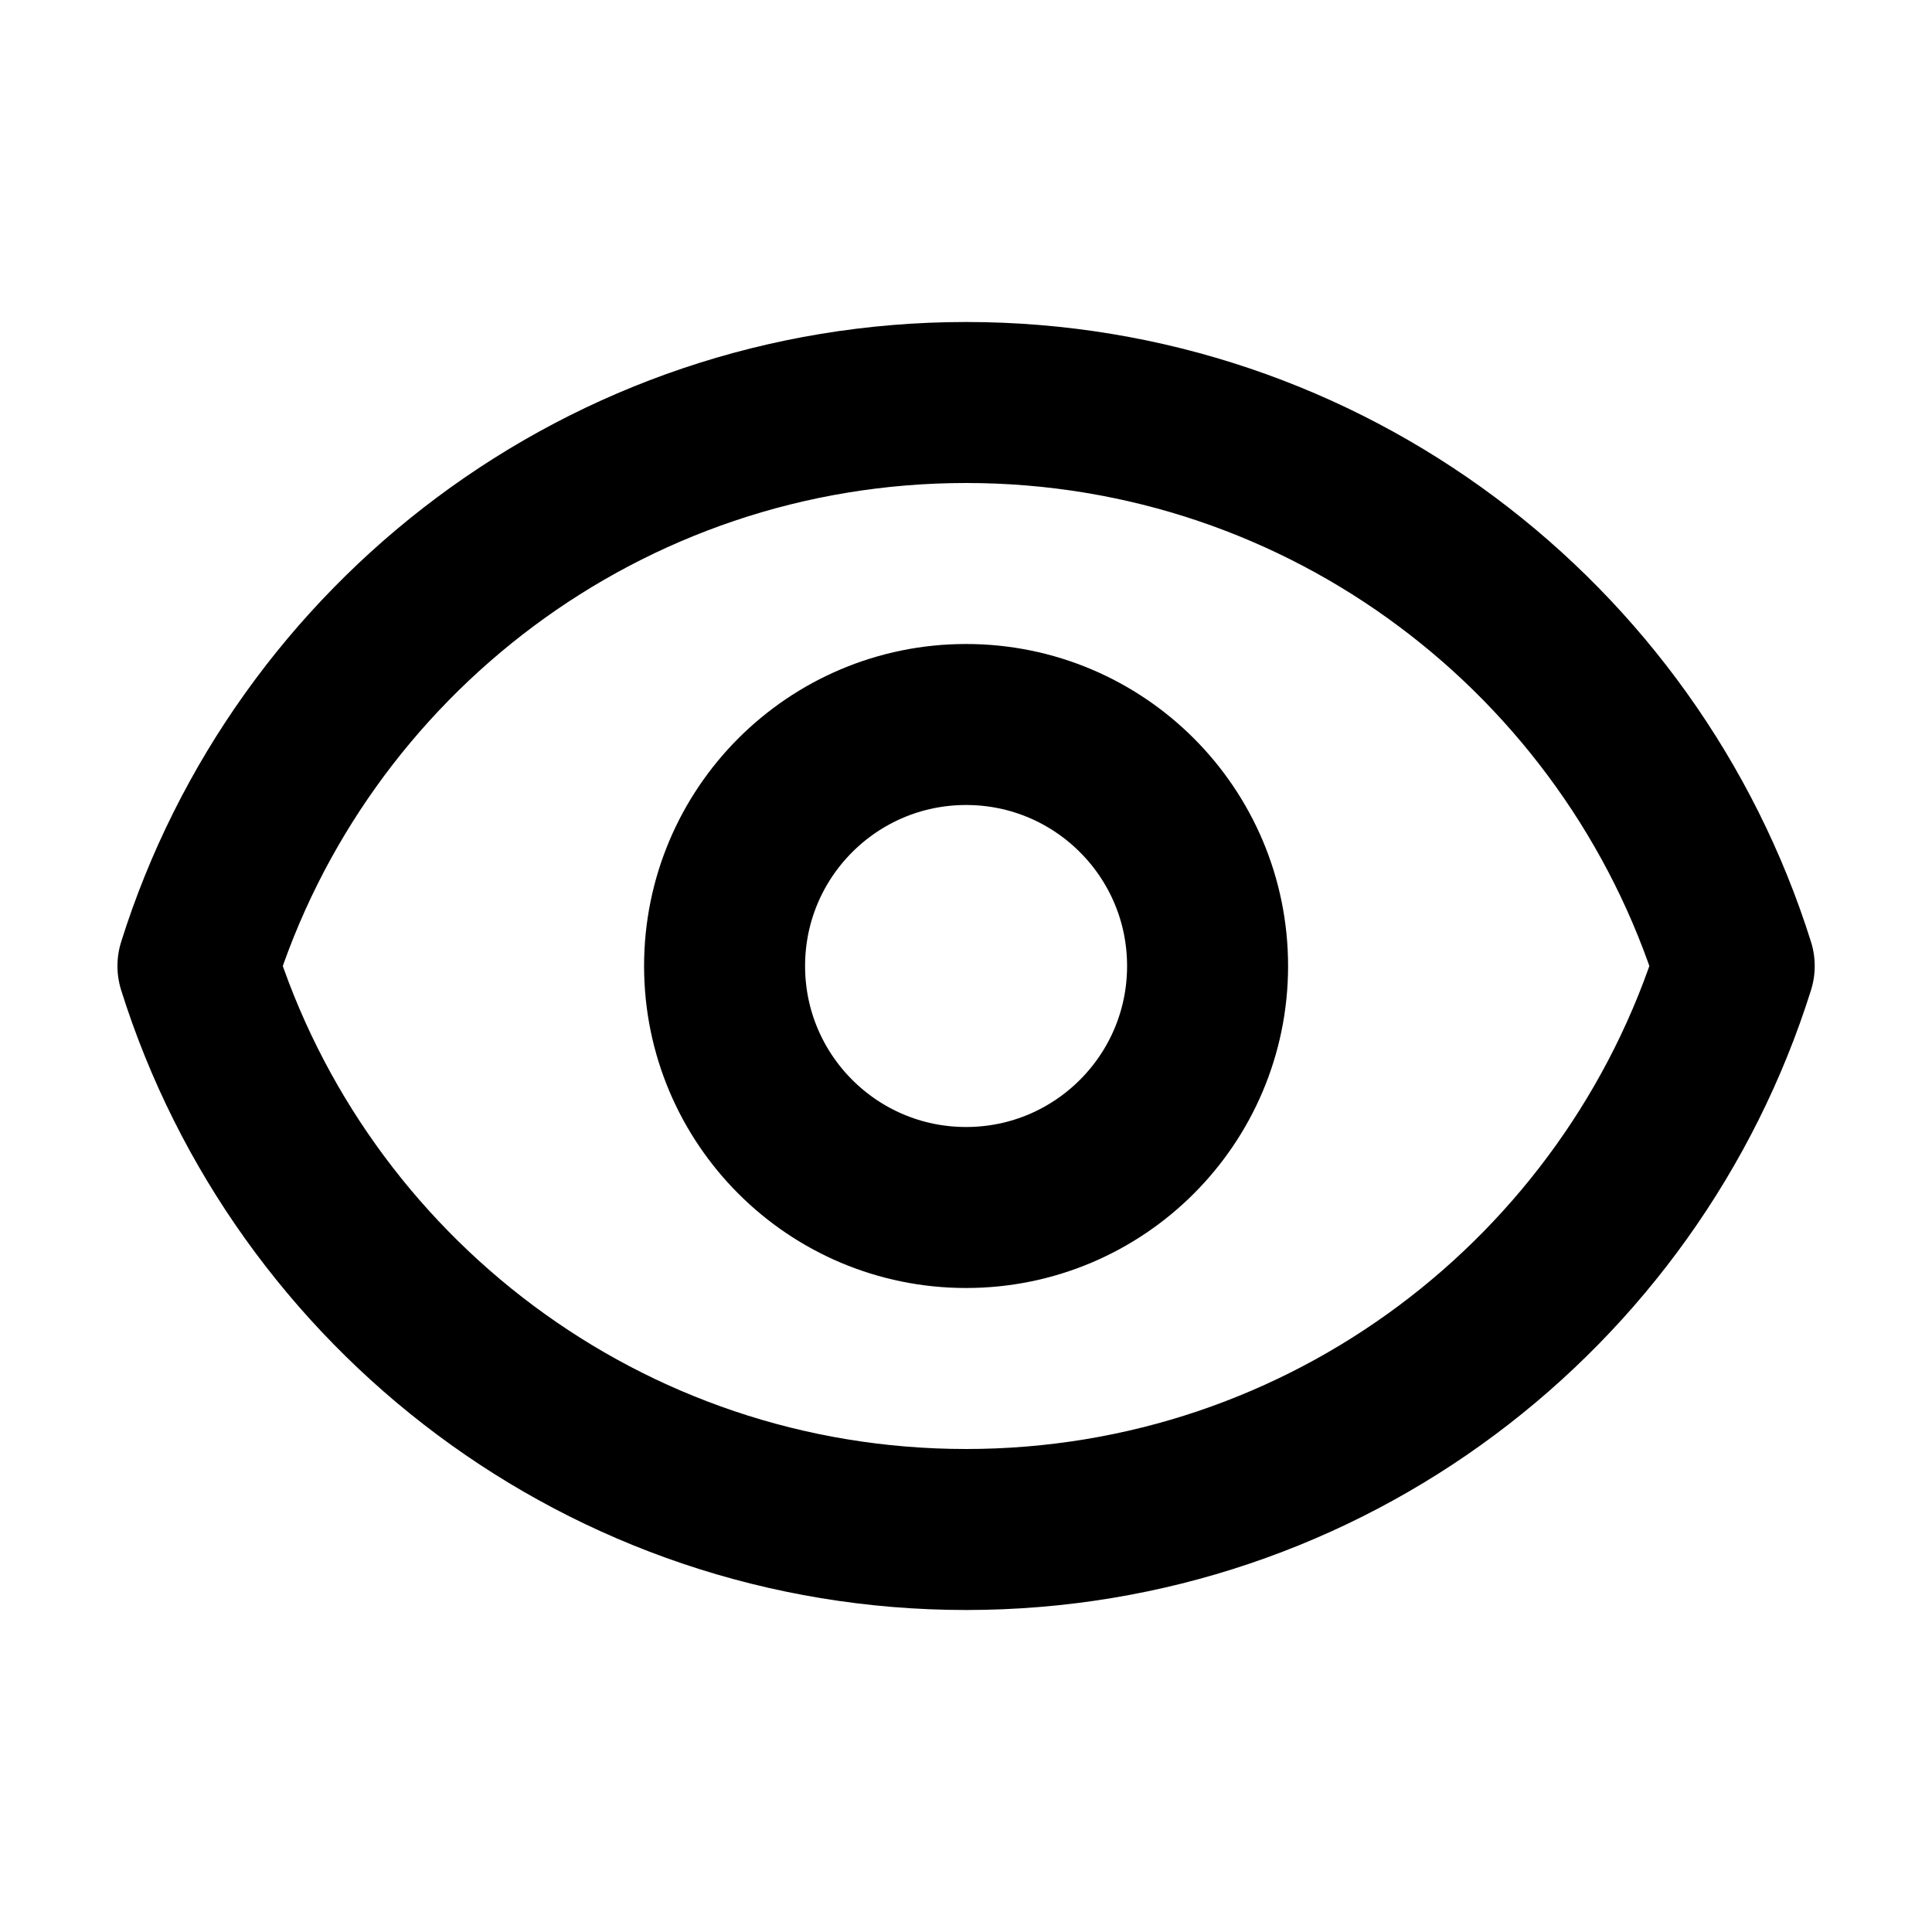
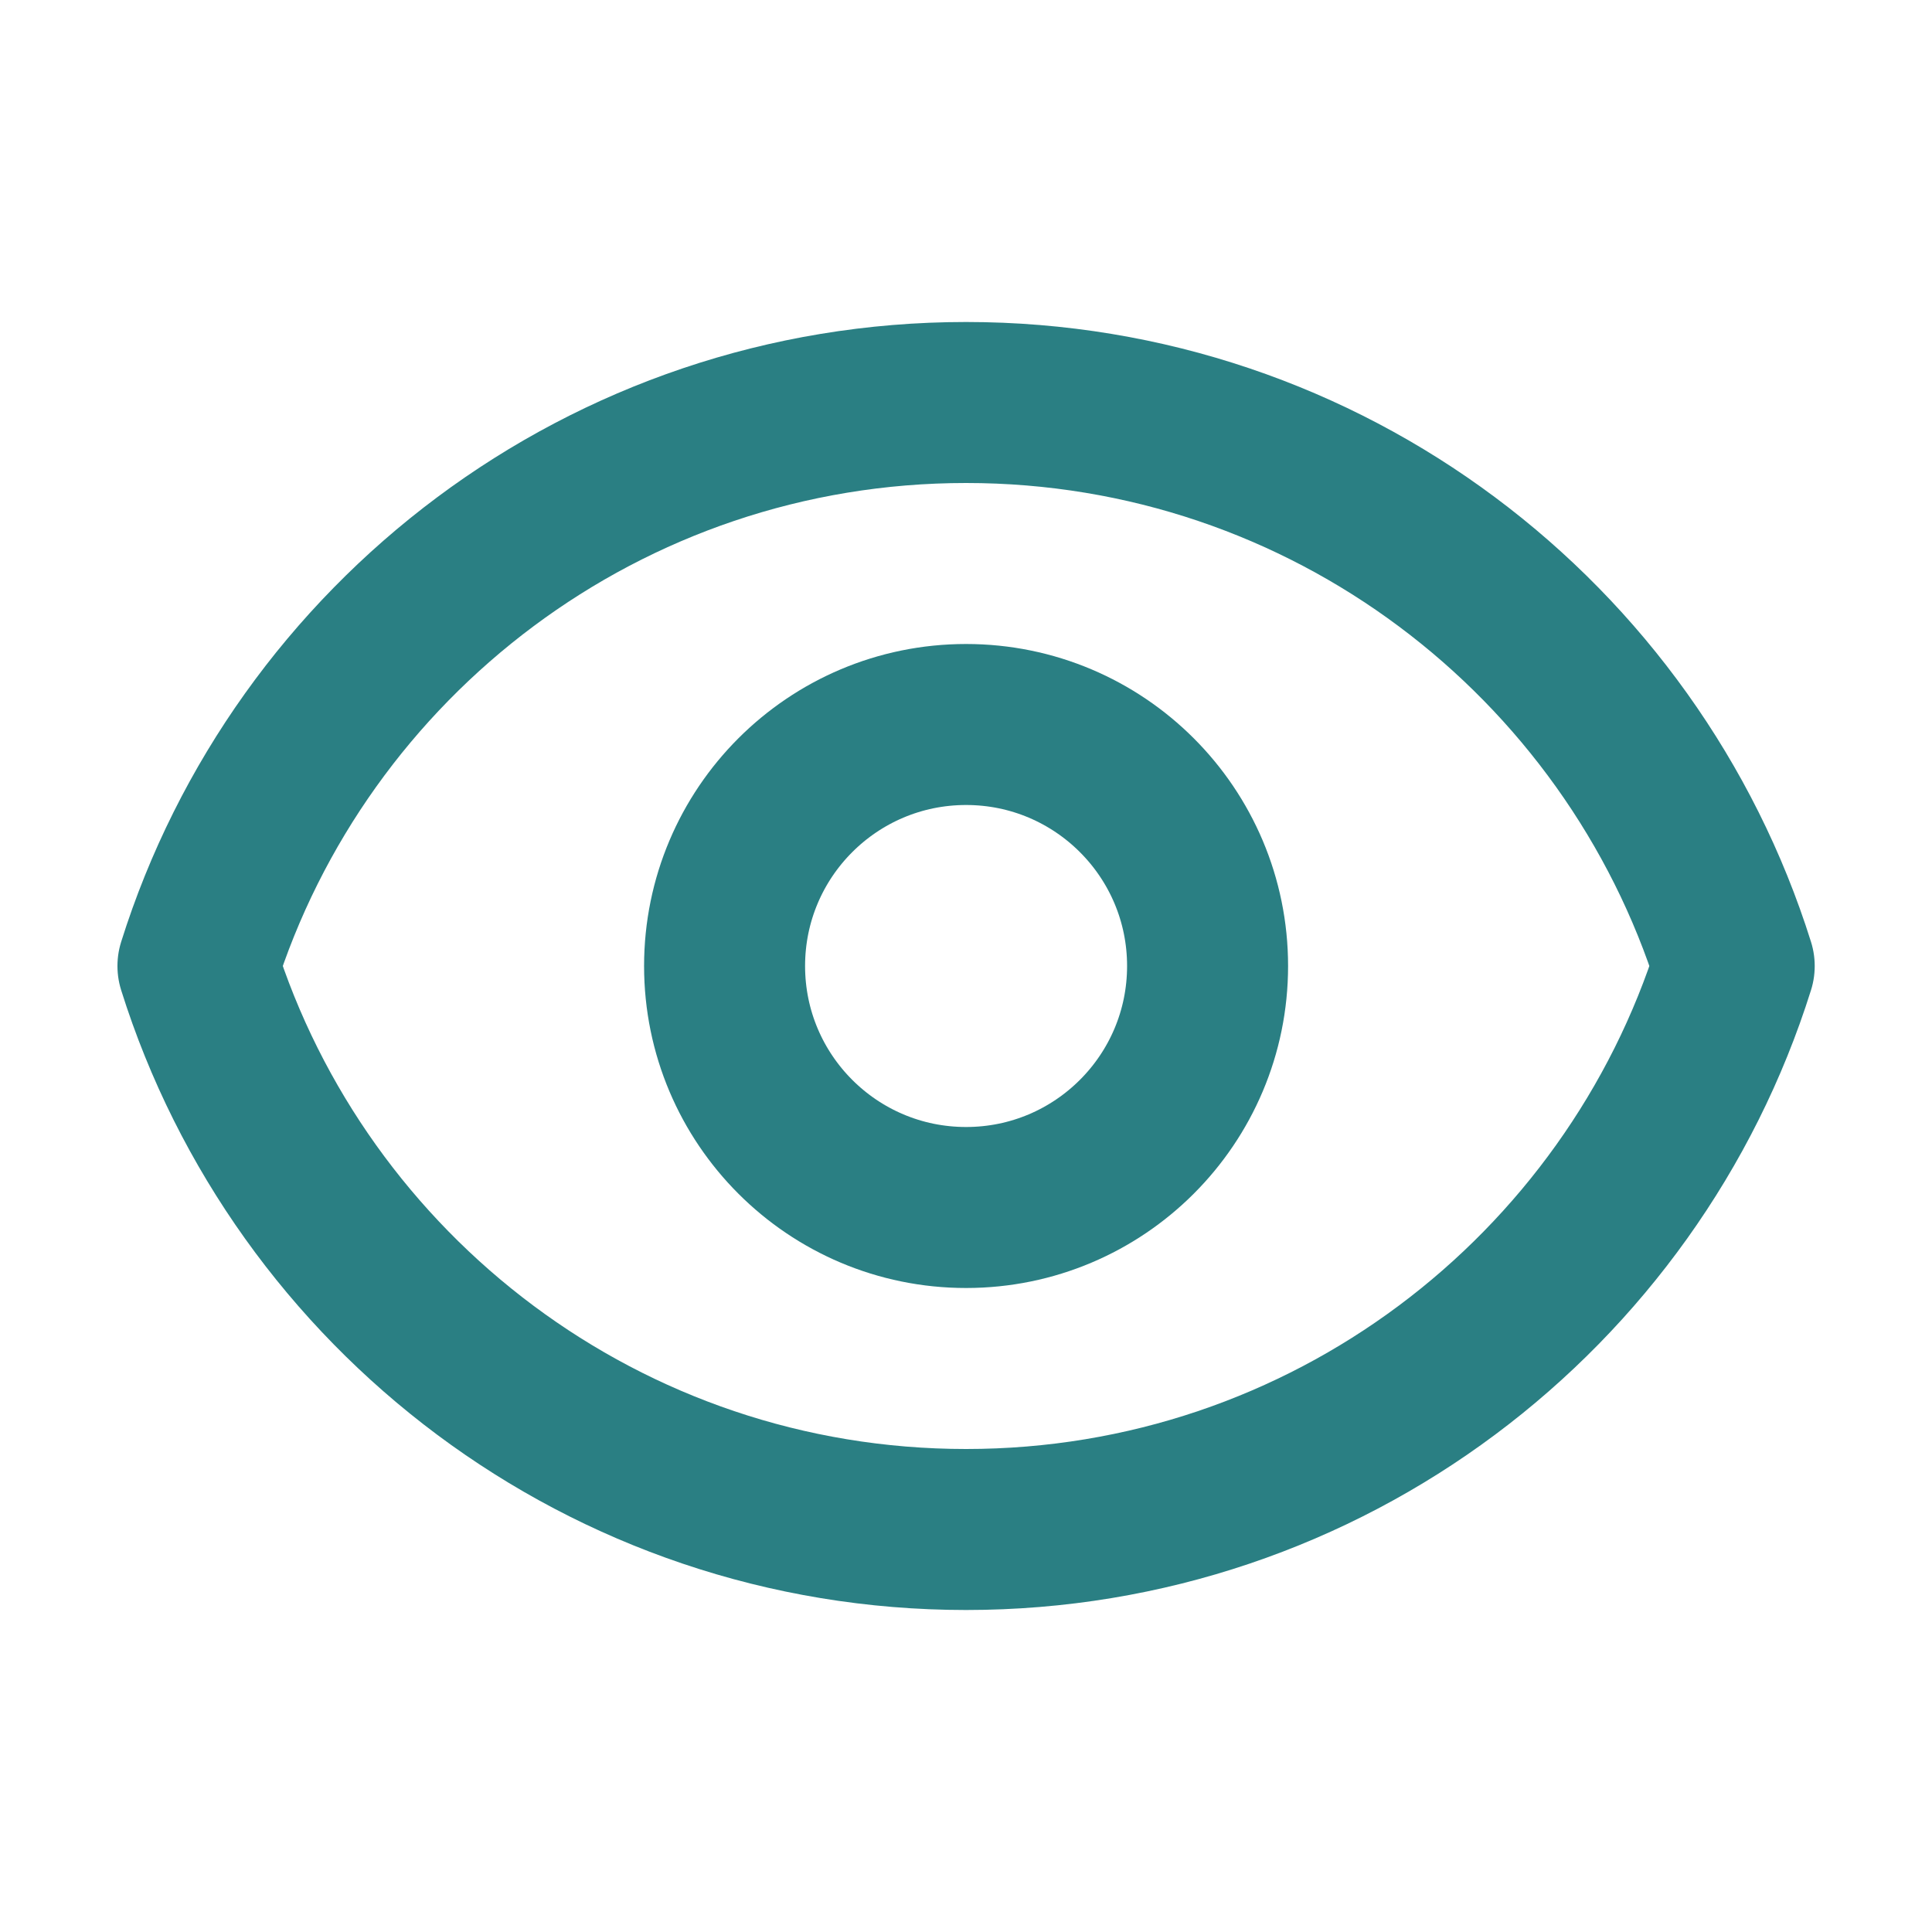
<svg xmlns="http://www.w3.org/2000/svg" width="800px" height="800px" viewBox="0 0 24 24" fill="none">
-   <path d="M15.001 12C15.001 13.657 13.658 15 12.001 15C10.344 15 9.001 13.657 9.001 12C9.001 10.343 10.344 9 12.001 9C13.658 9 15.001 10.343 15.001 12Z" stroke="#000000" stroke-width="2" stroke-linecap="round" stroke-linejoin="round" />
-   <path d="M12.001 5C7.524 5 3.733 7.943 2.459 12C3.733 16.057 7.524 19 12.001 19C16.479 19 20.269 16.057 21.543 12C20.269 7.943 16.479 5 12.001 5Z" stroke="#000000" stroke-width="2" stroke-linecap="round" stroke-linejoin="round" />
+   <path d="M15.001 12C15.001 13.657 13.658 15 12.001 15C10.344 15 9.001 13.657 9.001 12C9.001 10.343 10.344 9 12.001 9C13.658 9 15.001 10.343 15.001 12Z" stroke="#2A7F83" stroke-width="2" stroke-linecap="round" stroke-linejoin="round" />
+   <path d="M12.001 5C7.524 5 3.733 7.943 2.459 12C3.733 16.057 7.524 19 12.001 19C16.479 19 20.269 16.057 21.543 12C20.269 7.943 16.479 5 12.001 5Z" stroke="#2A7F83" stroke-width="2" stroke-linecap="round" stroke-linejoin="round" />
</svg>
